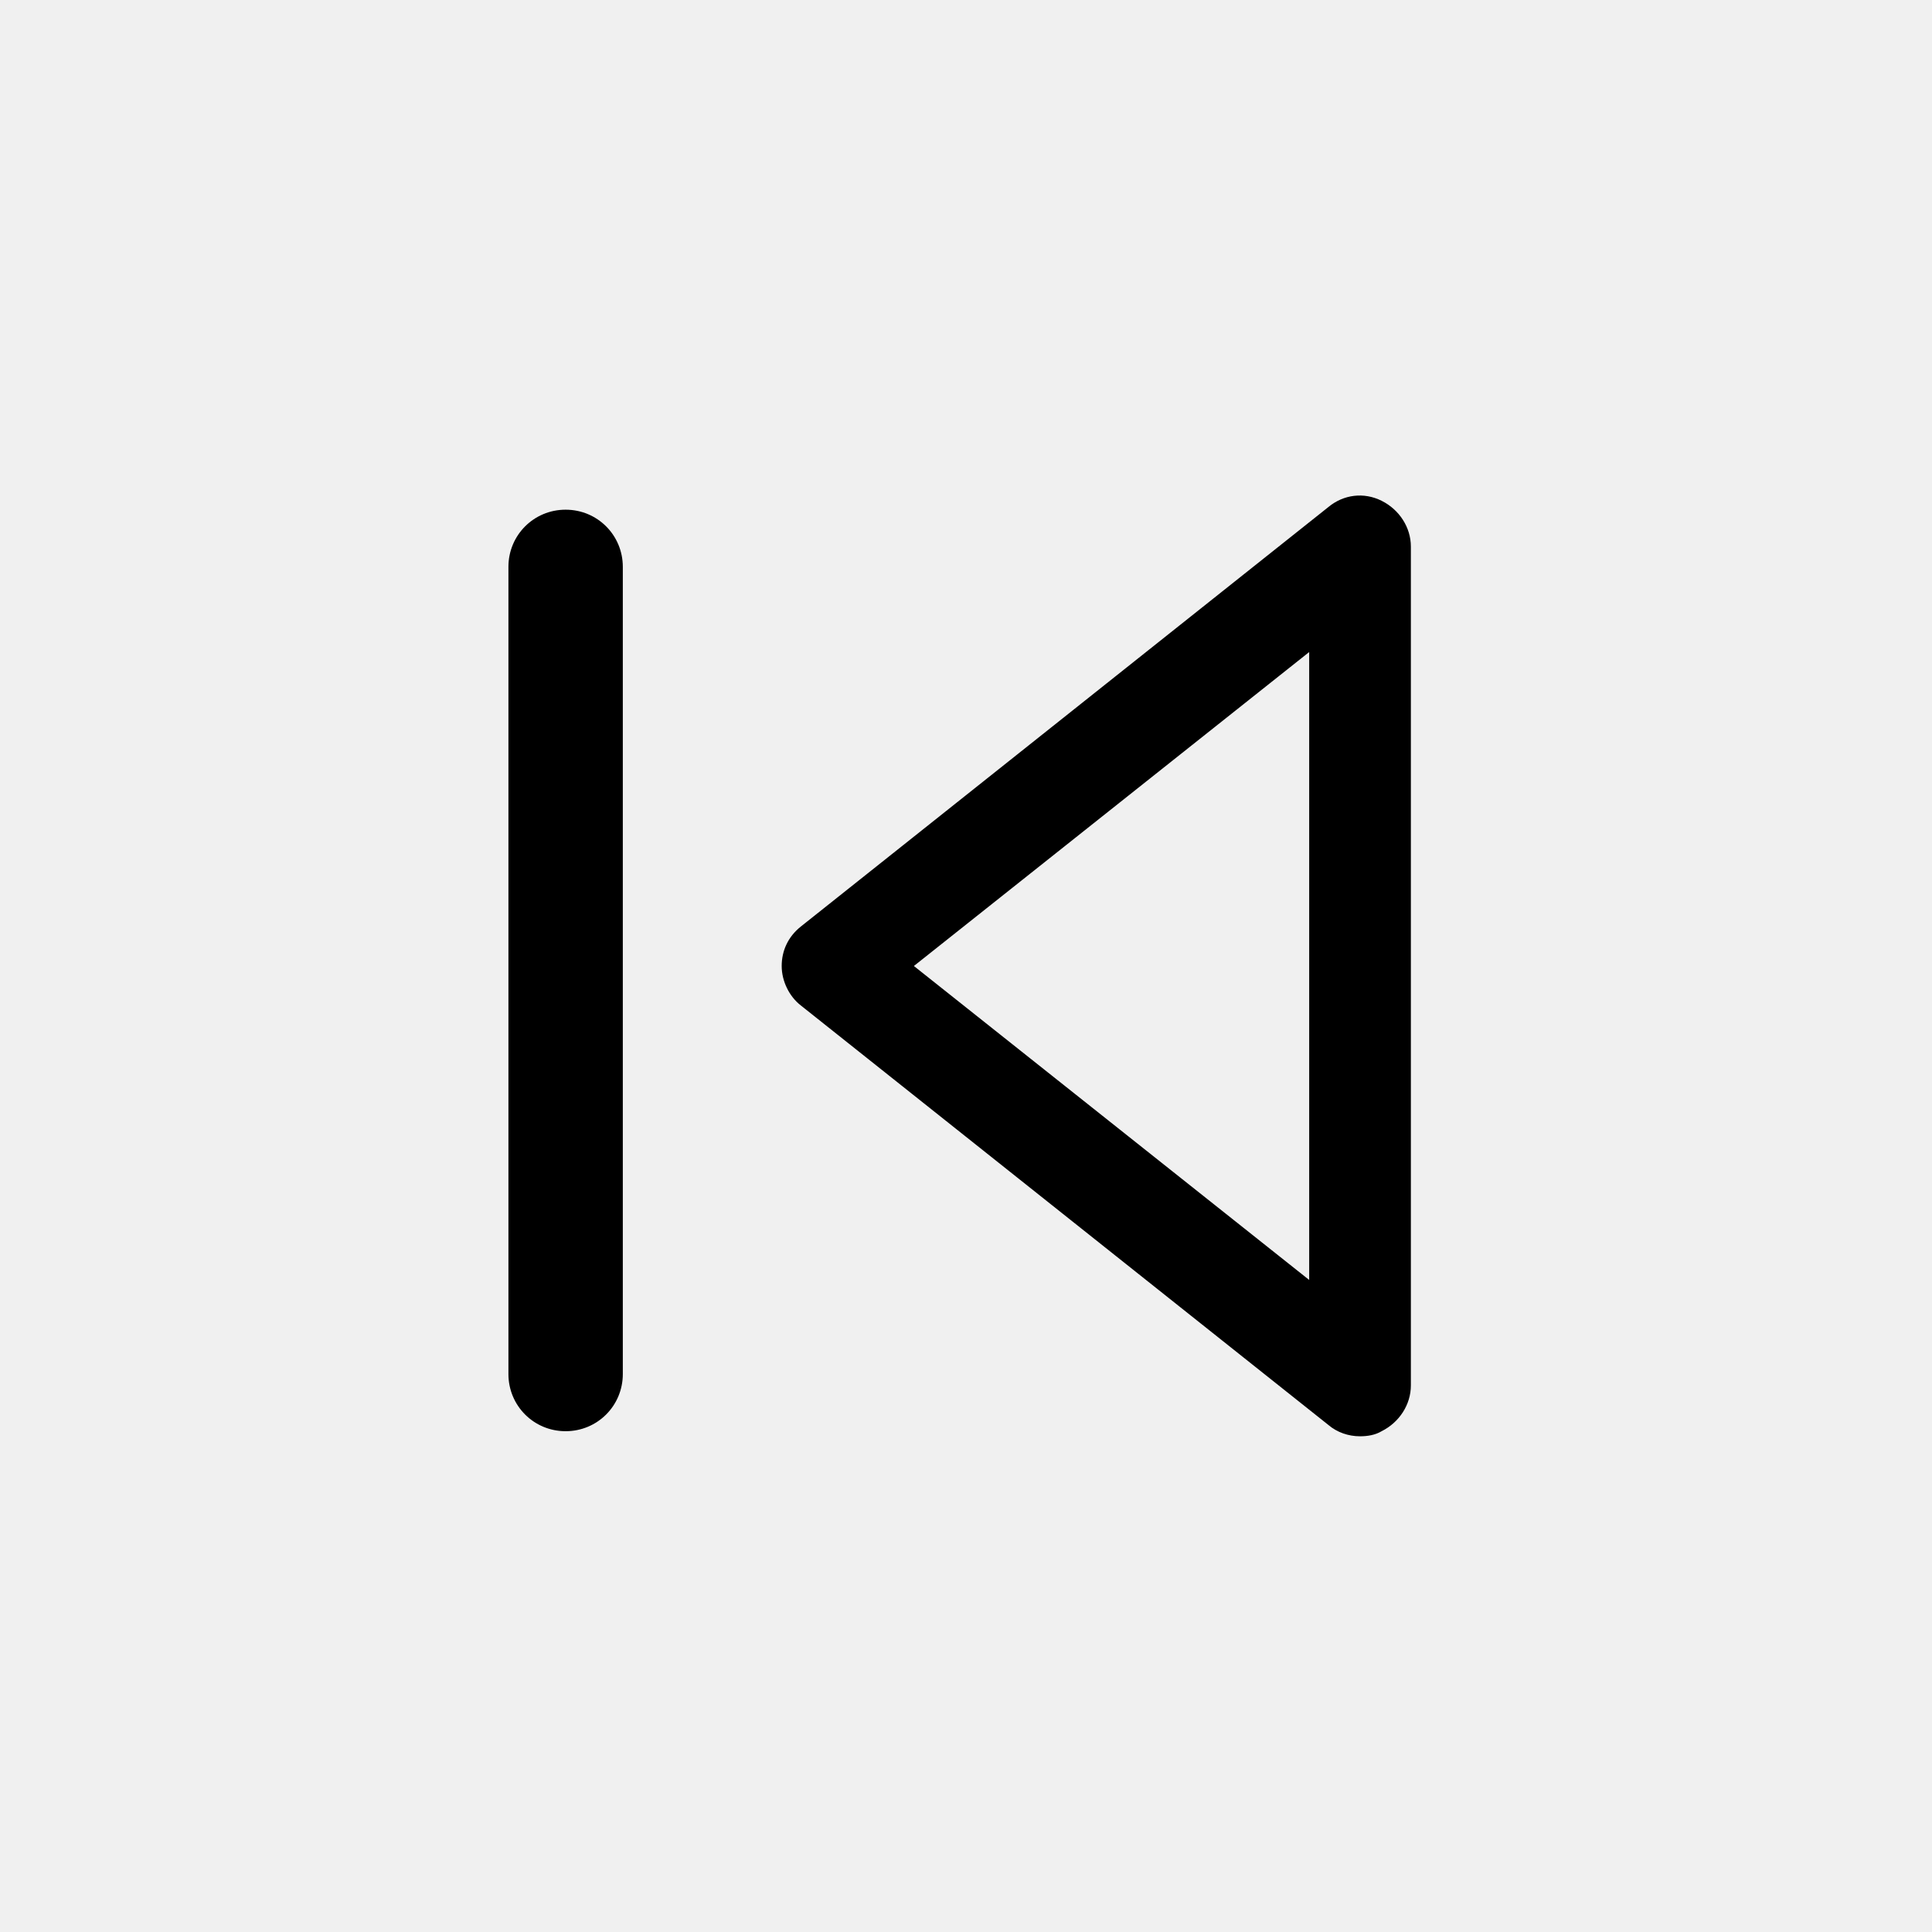
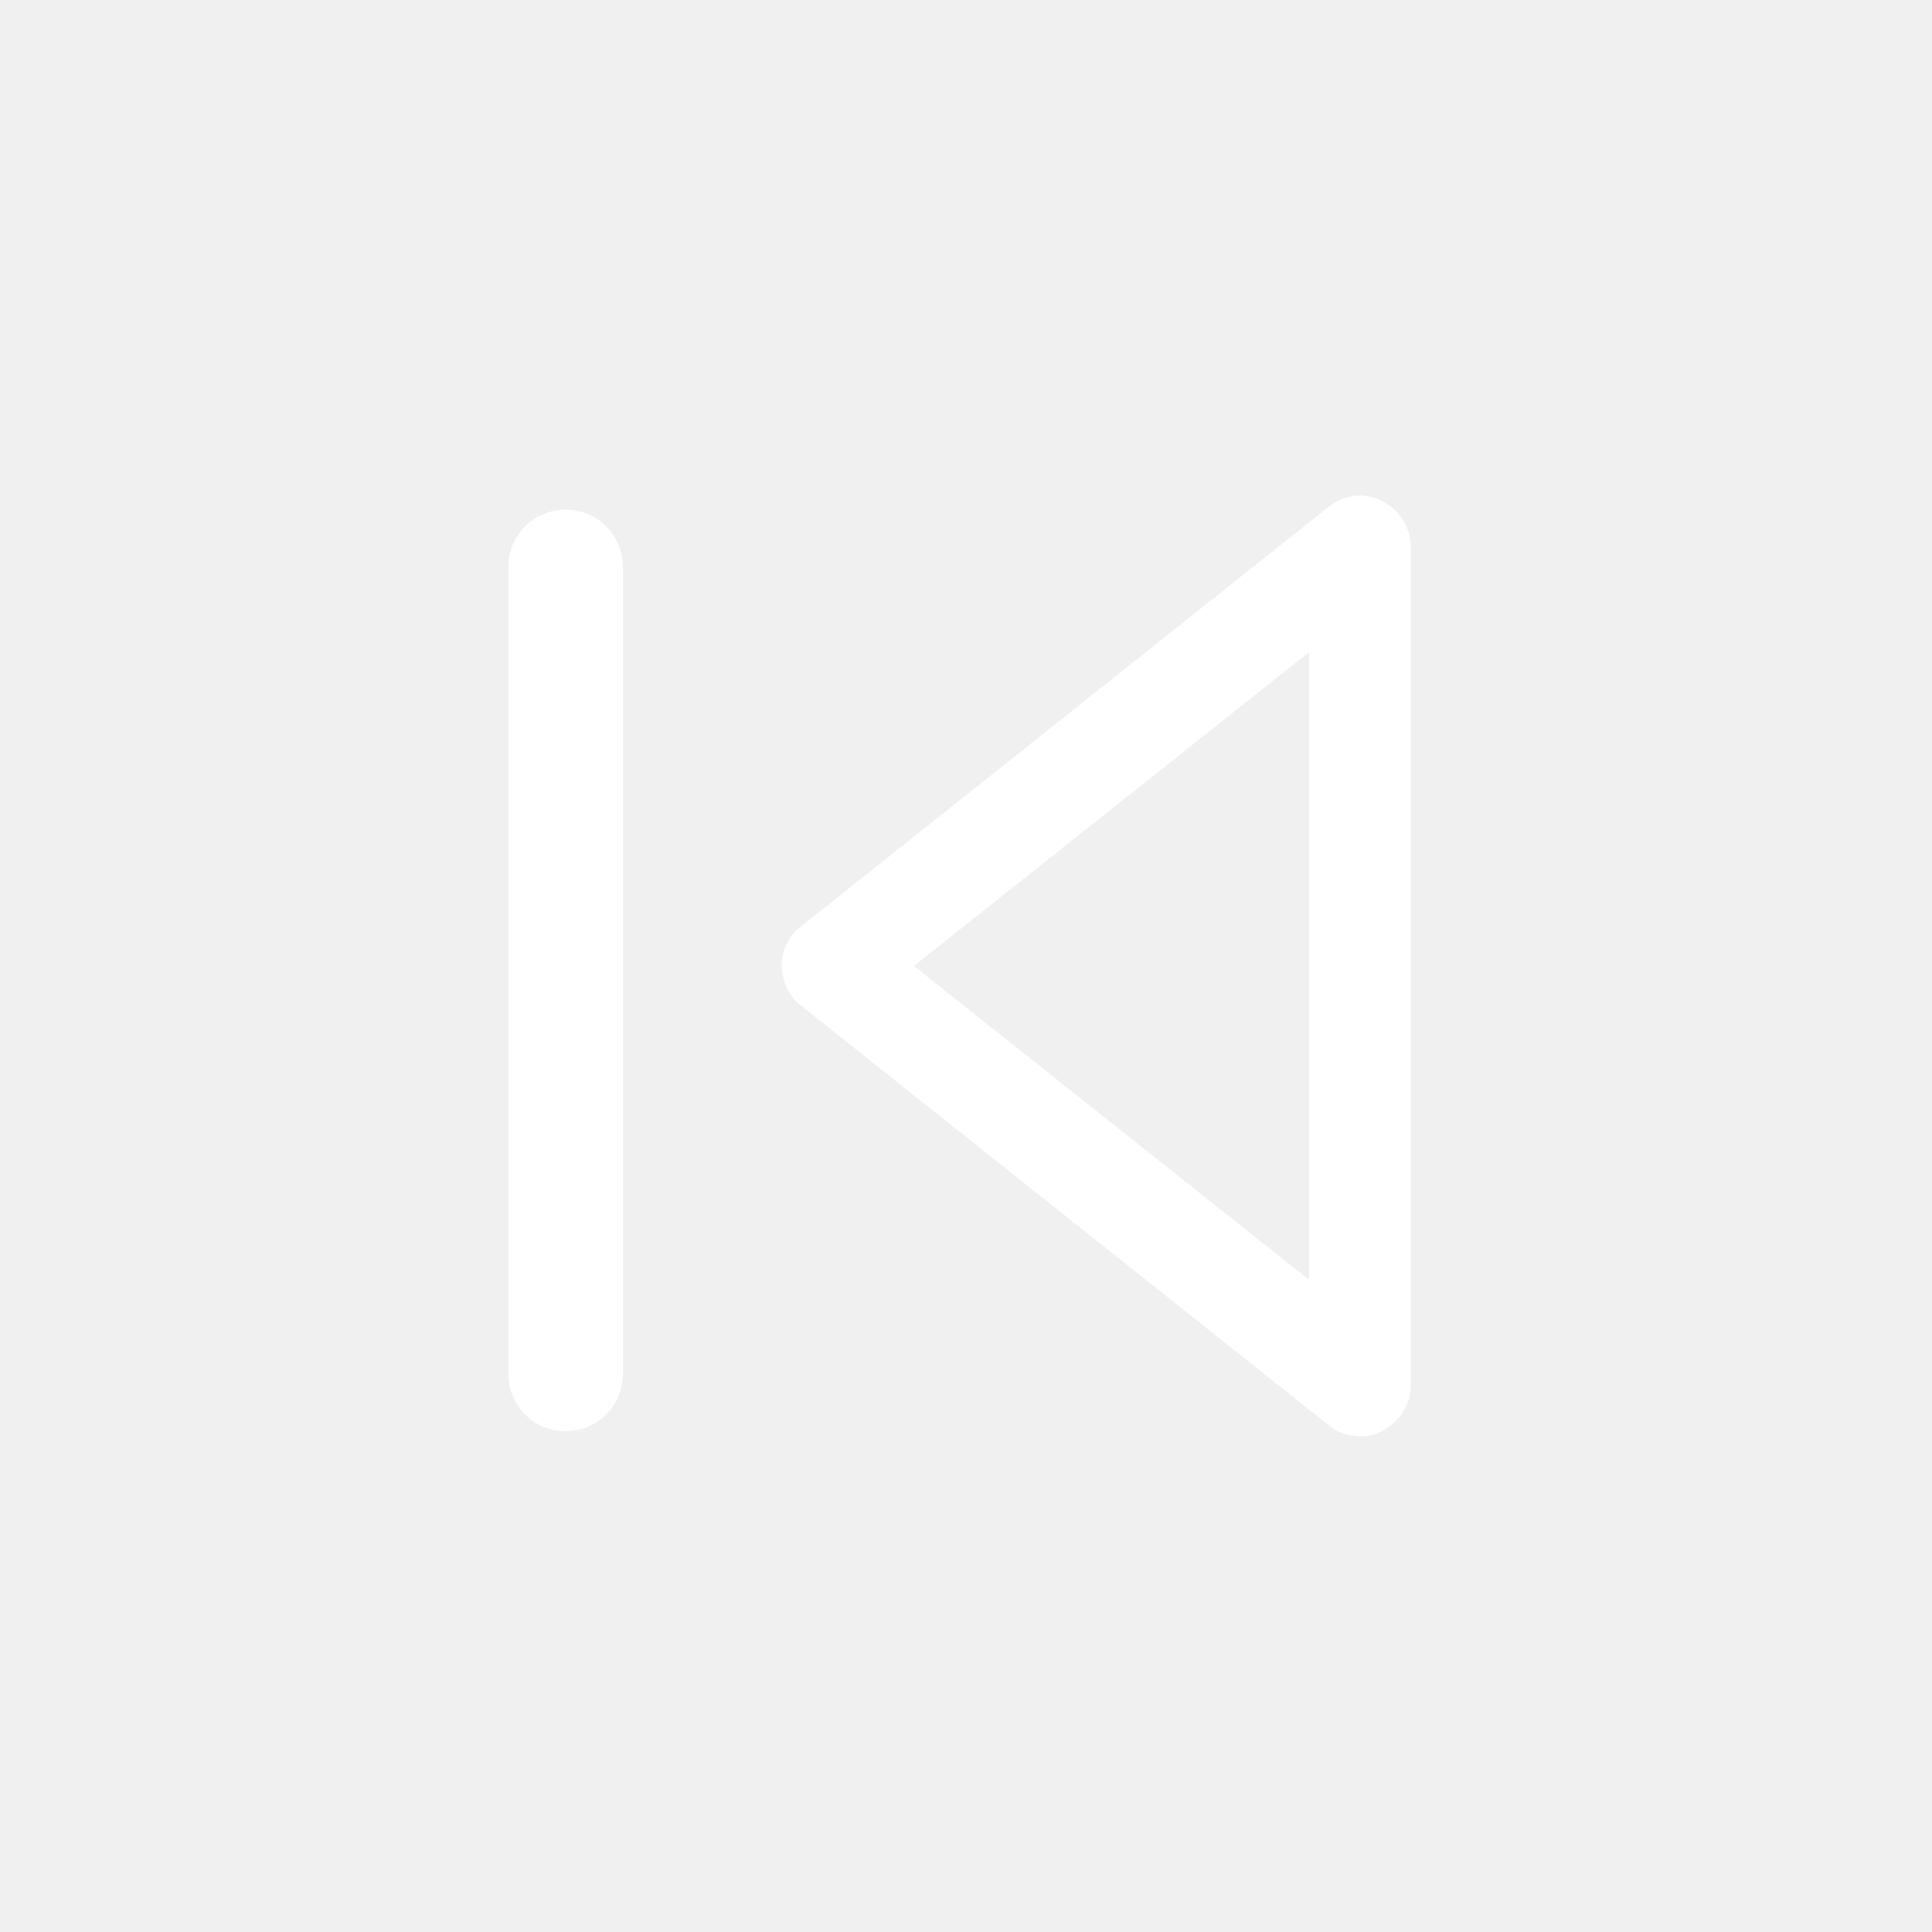
<svg xmlns="http://www.w3.org/2000/svg" version="1.1" id="Layer_1" x="0px" y="0px" width="92px" height="92px" viewBox="-30 -30 152 152" enable-background="new 0 0 92 92" xml:space="preserve">
-   <path id="XMLID_646_" d="M78.7,9.4c-1.4-0.7-3-0.5-4.2,0.5L33,42.9c-1,0.8-1.5,1.9-1.5,3.1s0.6,2.4,1.5,3.1l41.5,33  c0.7,0.6,1.6,0.9,2.5,0.9c0.6,0,1.2-0.1,1.7-0.4c1.4-0.7,2.3-2.1,2.3-3.6V13C81,11.5,80.1,10.1,78.7,9.4z M73,70.7L41.9,46L73,21.3  V70.7z M19,14.6v63.5c0,2.5-2,4.5-4.5,4.5s-4.5-2-4.5-4.5V14.6c0-2.5,2-4.5,4.5-4.5S19,12.1,19,14.6z" />
+   <path fill="white" id="XMLID_646_" d="M78.7,9.4c-1.4-0.7-3-0.5-4.2,0.5L33,42.9c-1,0.8-1.5,1.9-1.5,3.1s0.6,2.4,1.5,3.1l41.5,33  c0.7,0.6,1.6,0.9,2.5,0.9c0.6,0,1.2-0.1,1.7-0.4c1.4-0.7,2.3-2.1,2.3-3.6V13C81,11.5,80.1,10.1,78.7,9.4z M73,70.7L41.9,46L73,21.3  V70.7z M19,14.6v63.5c0,2.5-2,4.5-4.5,4.5s-4.5-2-4.5-4.5V14.6c0-2.5,2-4.5,4.5-4.5S19,12.1,19,14.6z" />
</svg>
